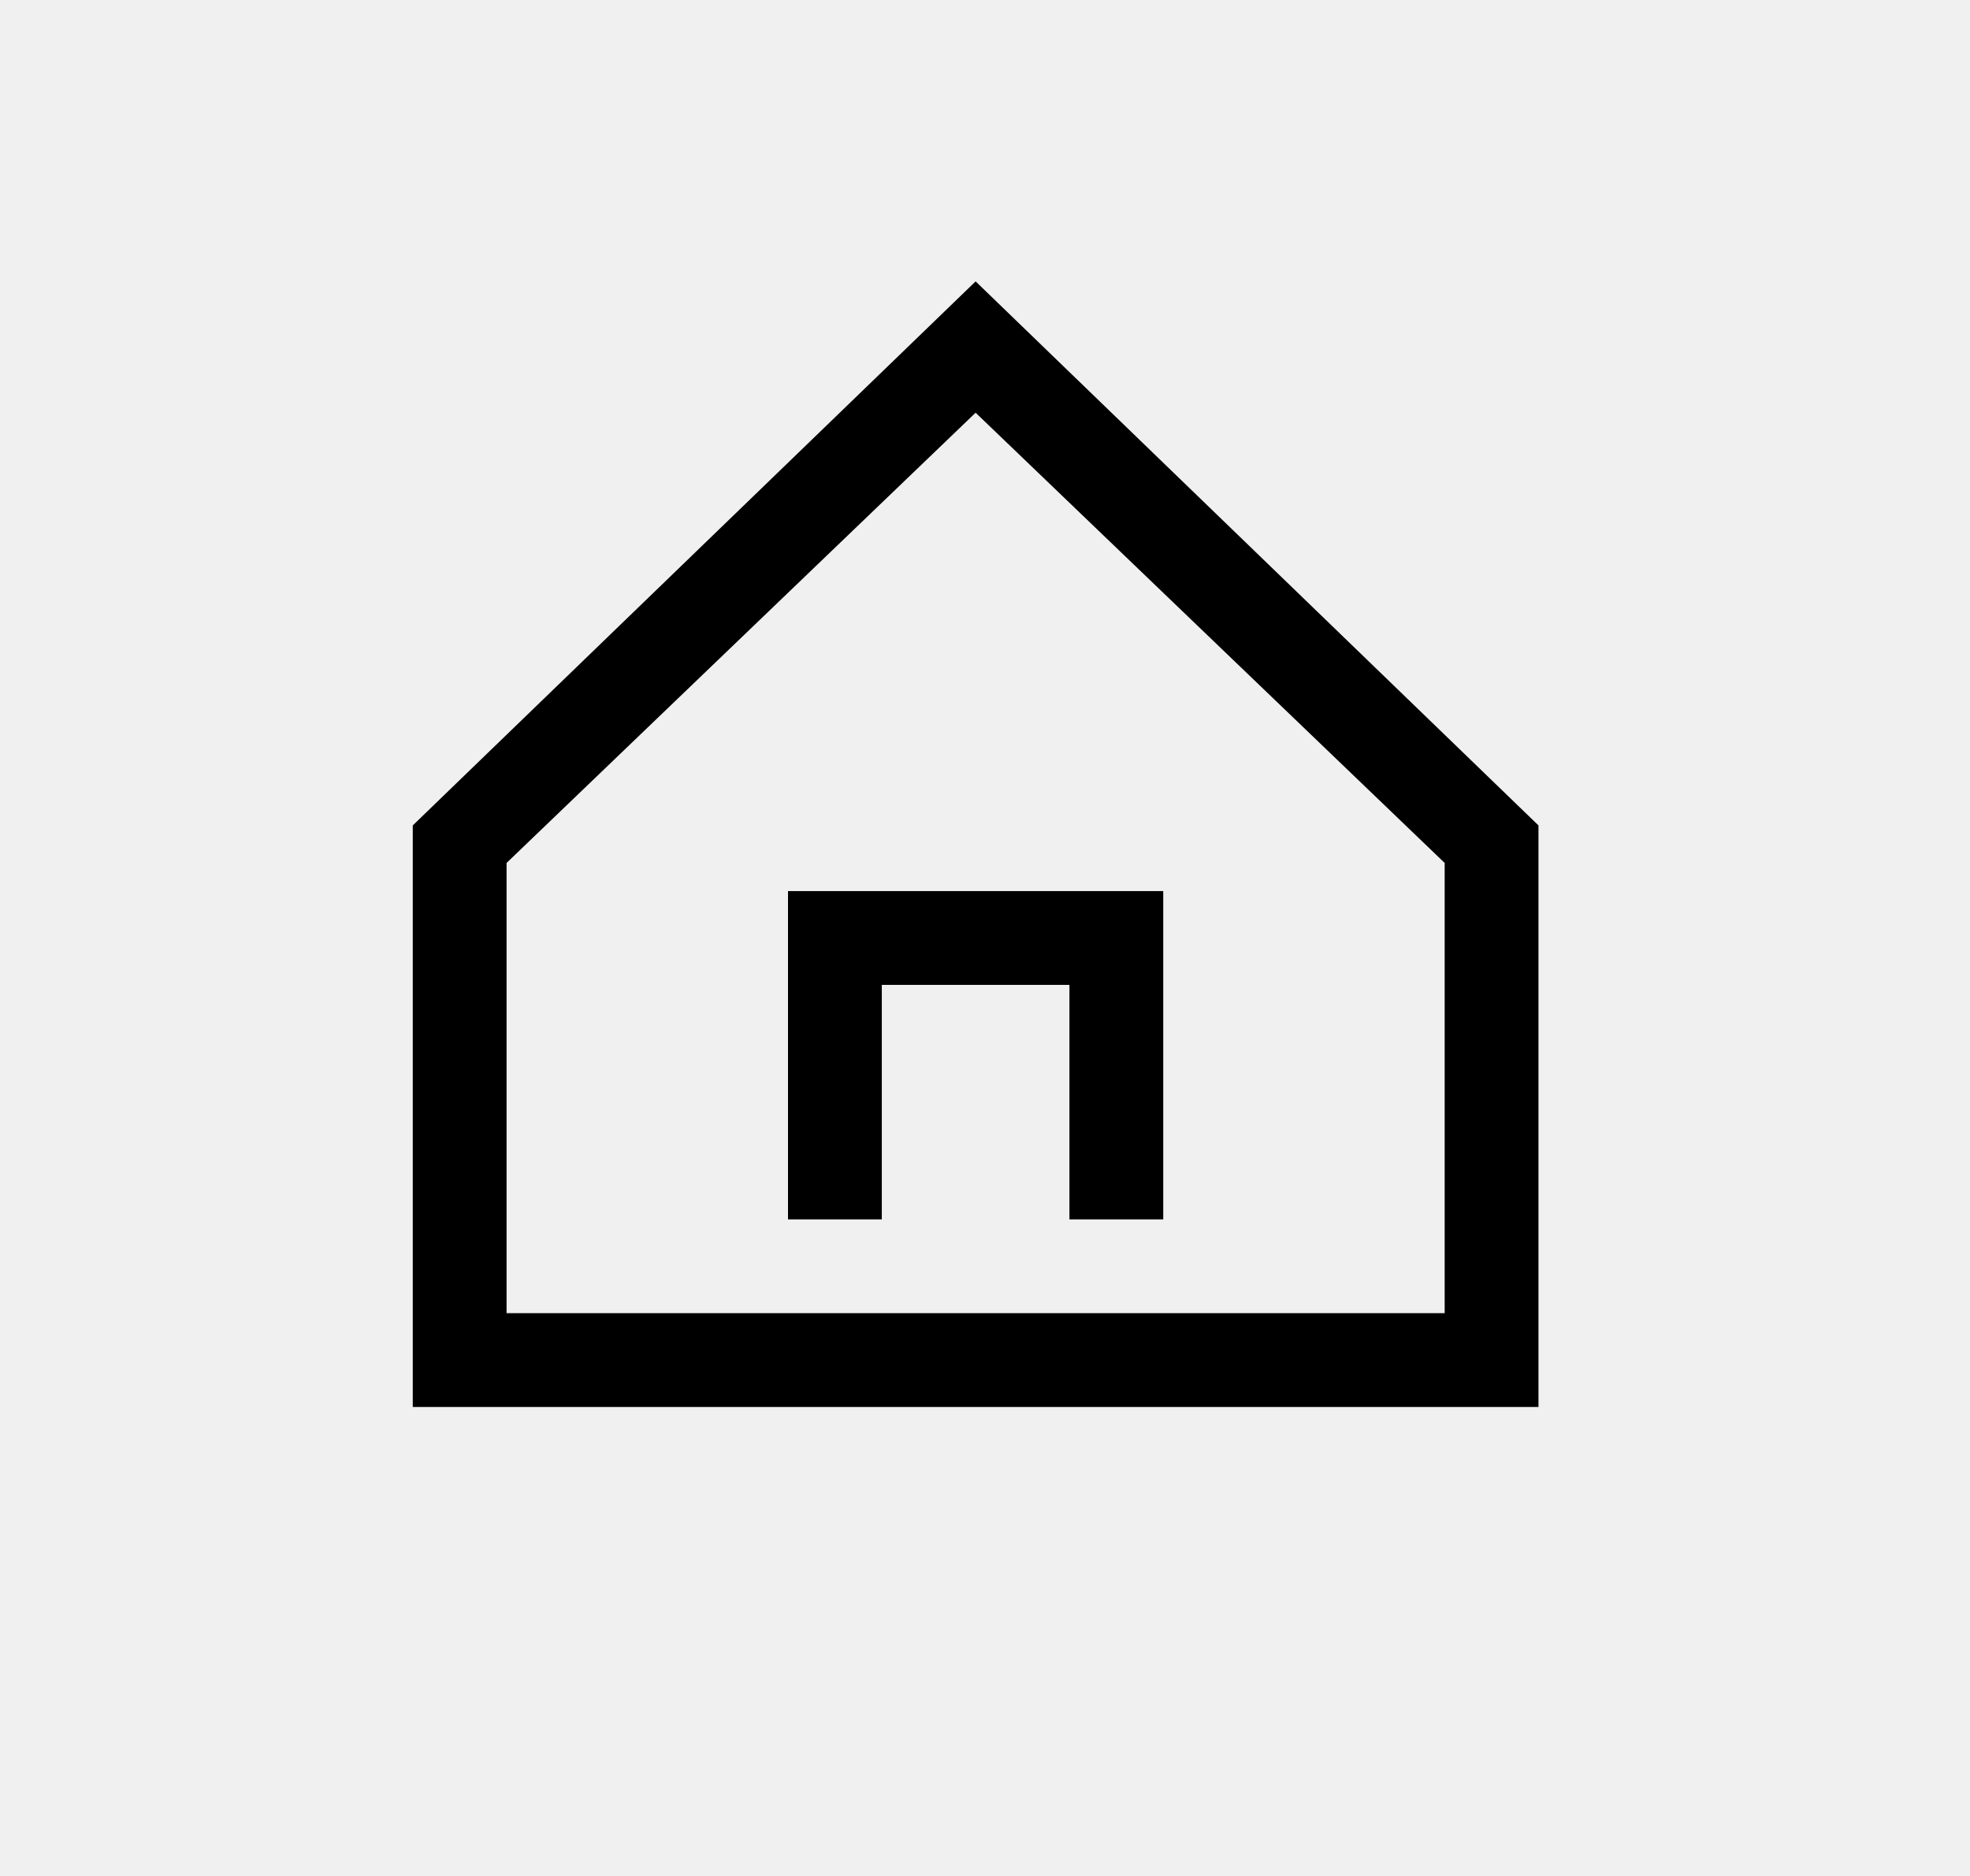
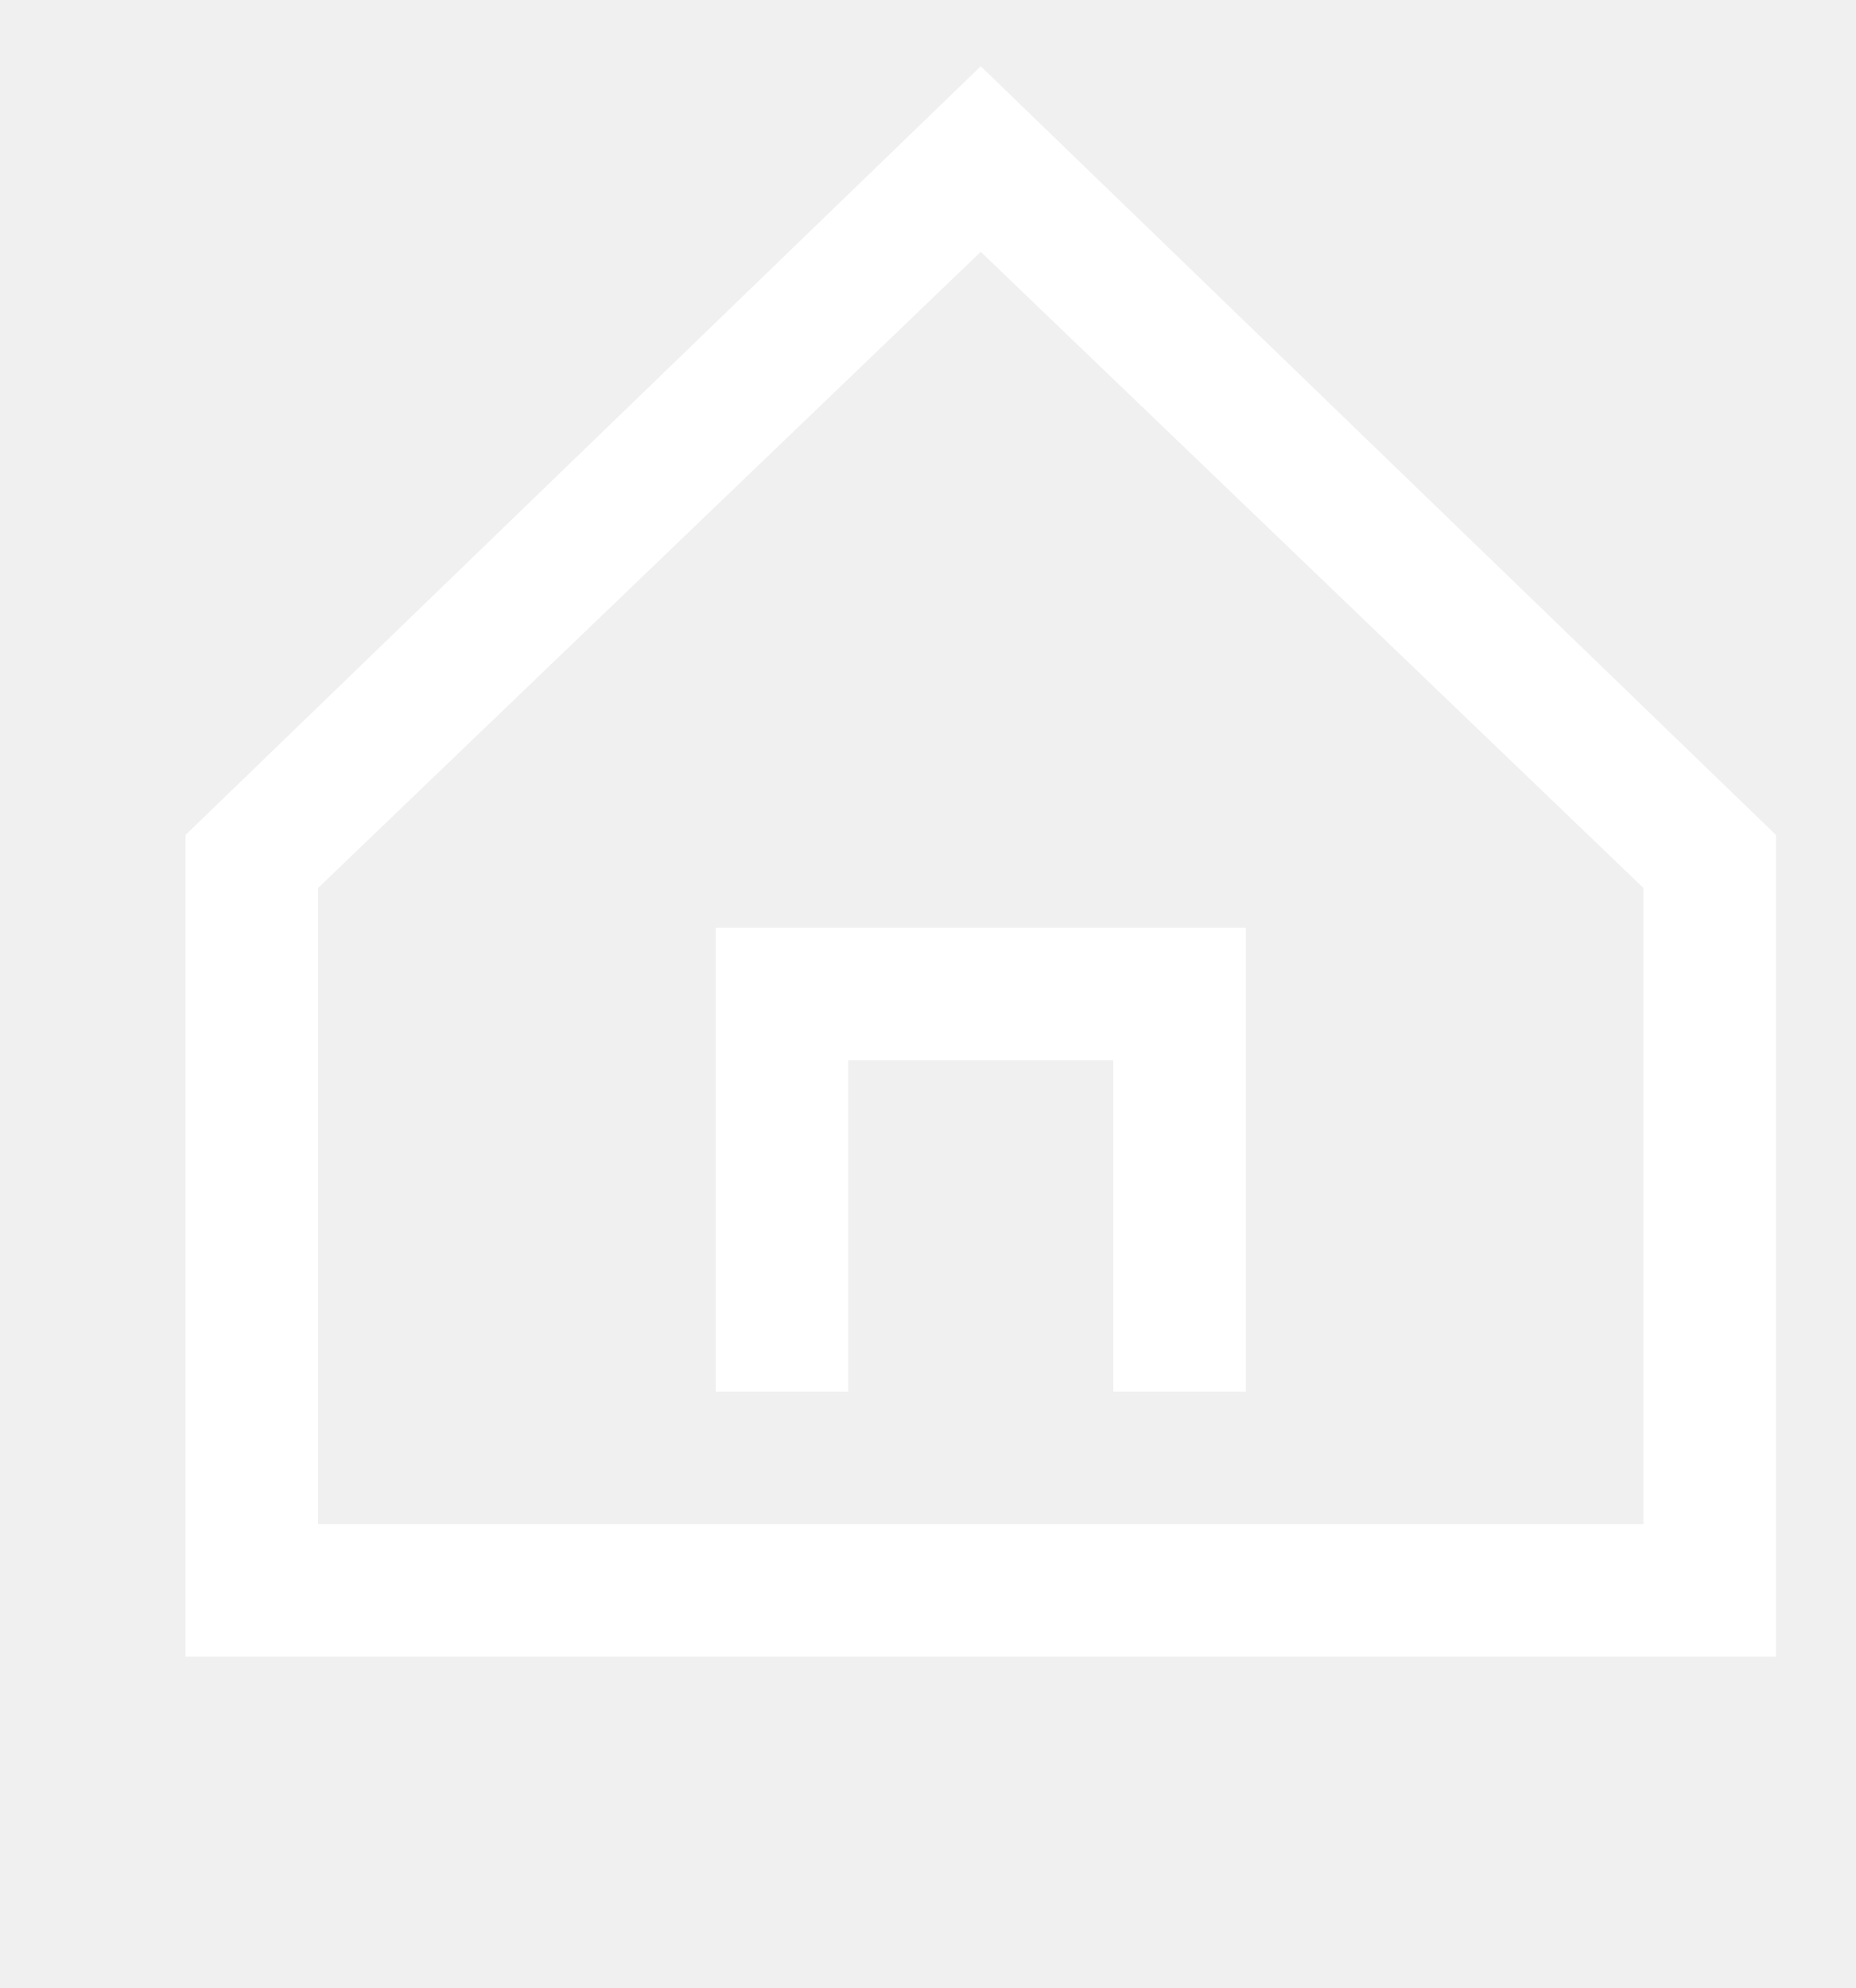
- <svg xmlns="http://www.w3.org/2000/svg" width="21" height="20" fill="none">
-   <path fill="#000" d="m10.4 3-6 5.8V15h12V8.8l-6-5.8Zm5 11h-10V9.2l5-4.8 5 4.8V14Z" />
-   <path fill="#000" d="M8.4 13h1v-2.5h2V13h1V9.5h-4V13Z" />
+ <svg xmlns="http://www.w3.org/2000/svg" width="14" height="15" fill="none" viewBox="0 0 14 15">
+   <g fill="#fff" clip-path="url(#a)">
+     <path d="m7.4.5-6 5.8v6.2h12V6.3L7.4.5Zm5 11h-10V6.7l5-4.8 5 4.8v4.8Z" />
+     <path d="M5.4 10.5h1V8h2v2.5h1V7h-4v3.5Z" />
+   </g>
+   <defs>
+     <clipPath id="a">
+       <path fill="#fff" d="M.9 0h13v15H.9z" />
+     </clipPath>
+   </defs>
</svg>
